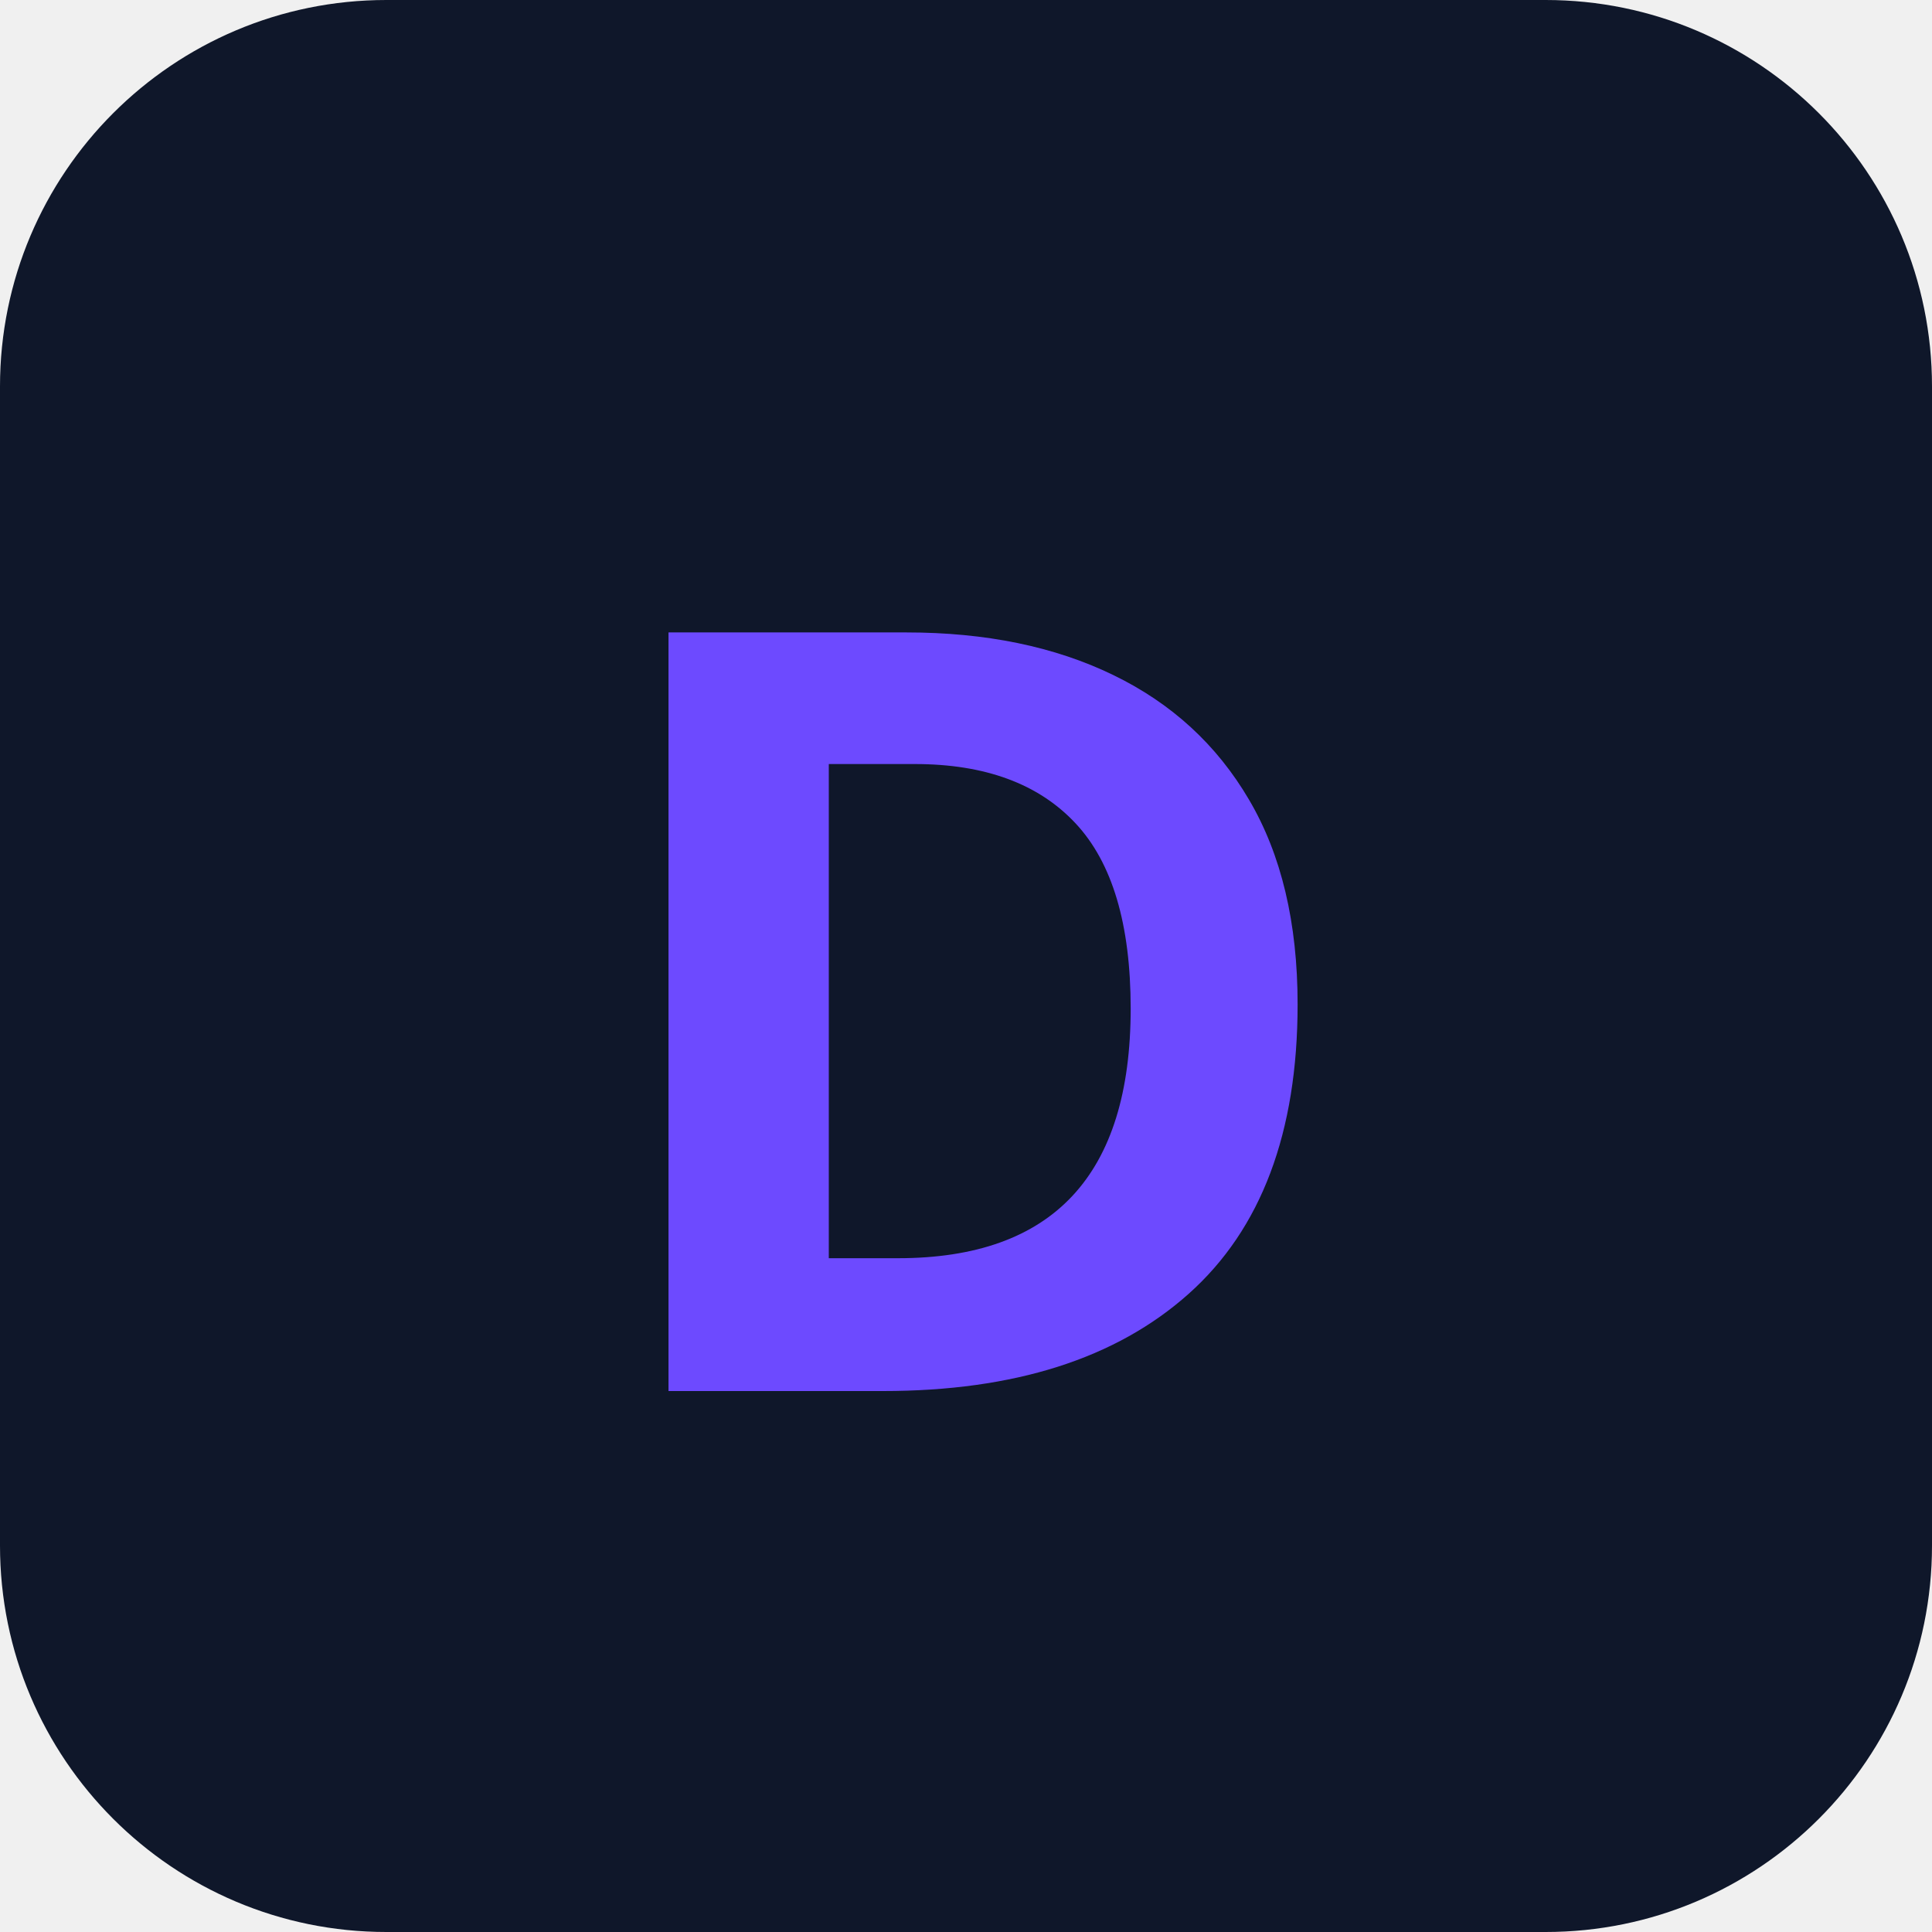
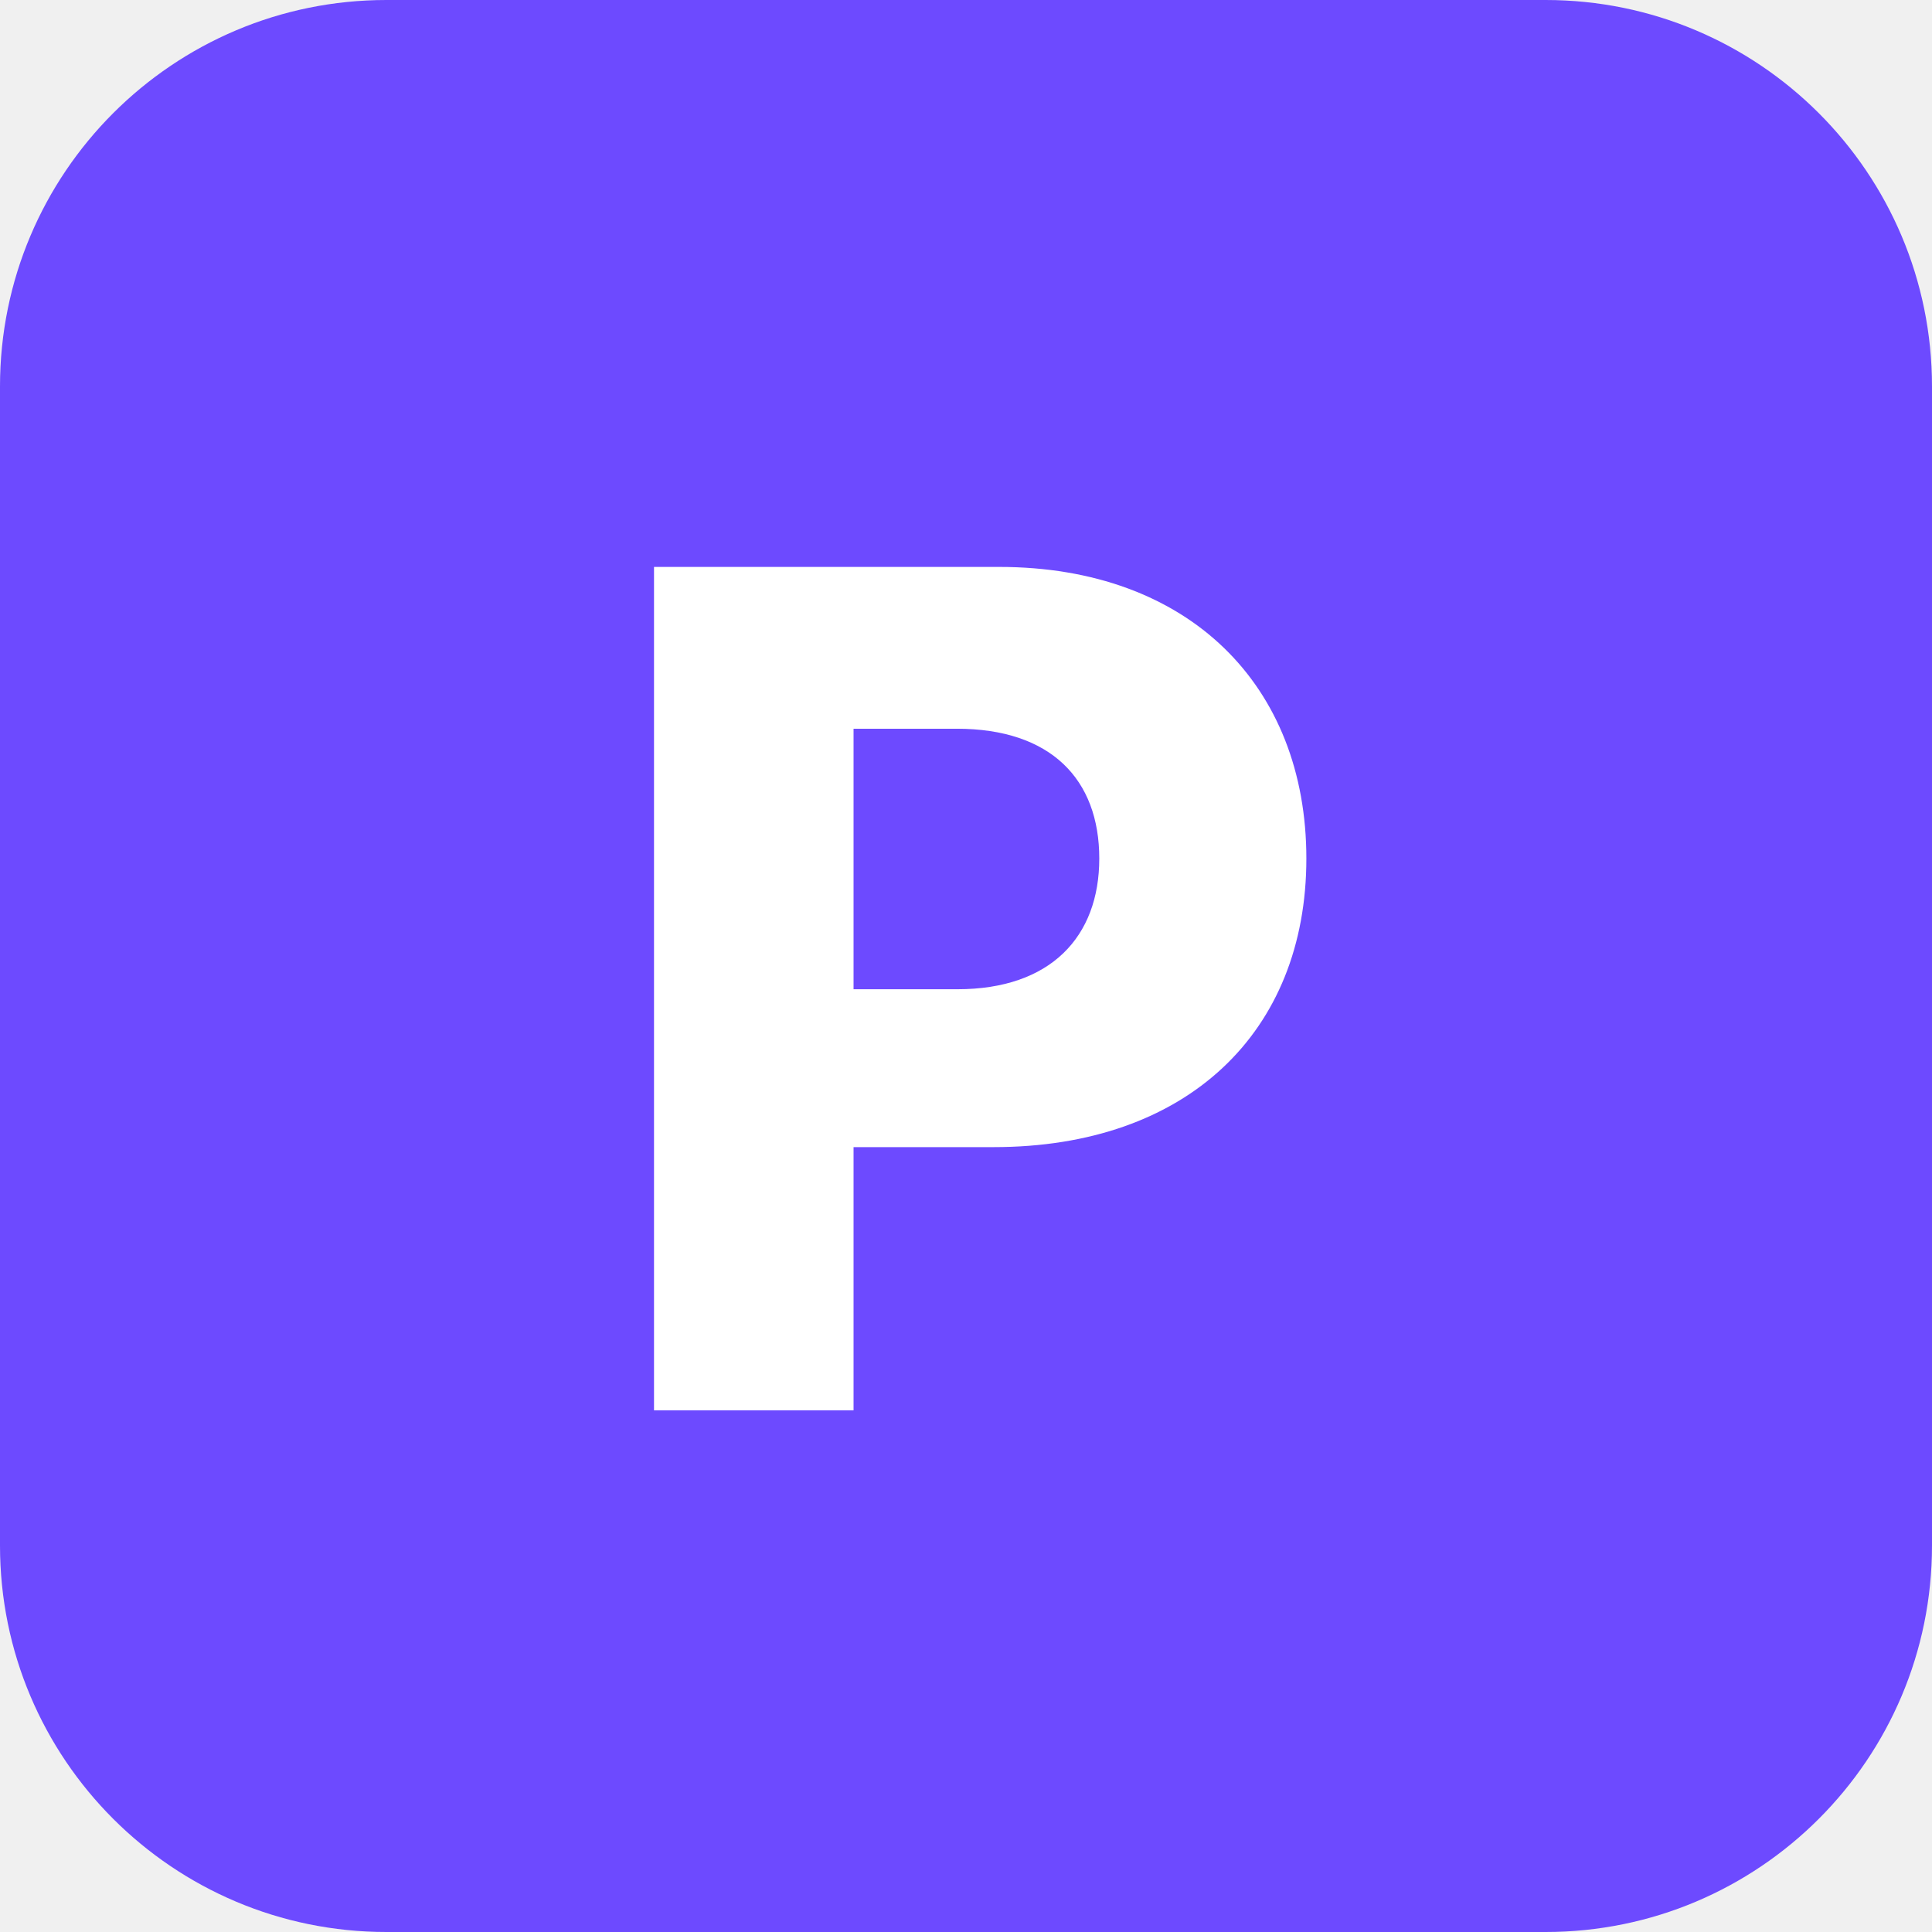
<svg xmlns="http://www.w3.org/2000/svg" viewBox="0 0 100 100">
-   <rect width="100" height="100" rx="20" fill="#0f172a" />
-   <text x="50" y="72" font-family="system-ui, sans-serif" font-size="55" font-weight="800" text-anchor="middle" fill="#6d4aff">D</text>
+   <rect width="100" height="100" rx="20" fill="#6d4aff" />
+   <text x="50" y="73" font-family="system-ui, -apple-system, sans-serif" font-size="60" font-weight="800" text-anchor="middle" fill="#ffffff">P</text>
</svg>
